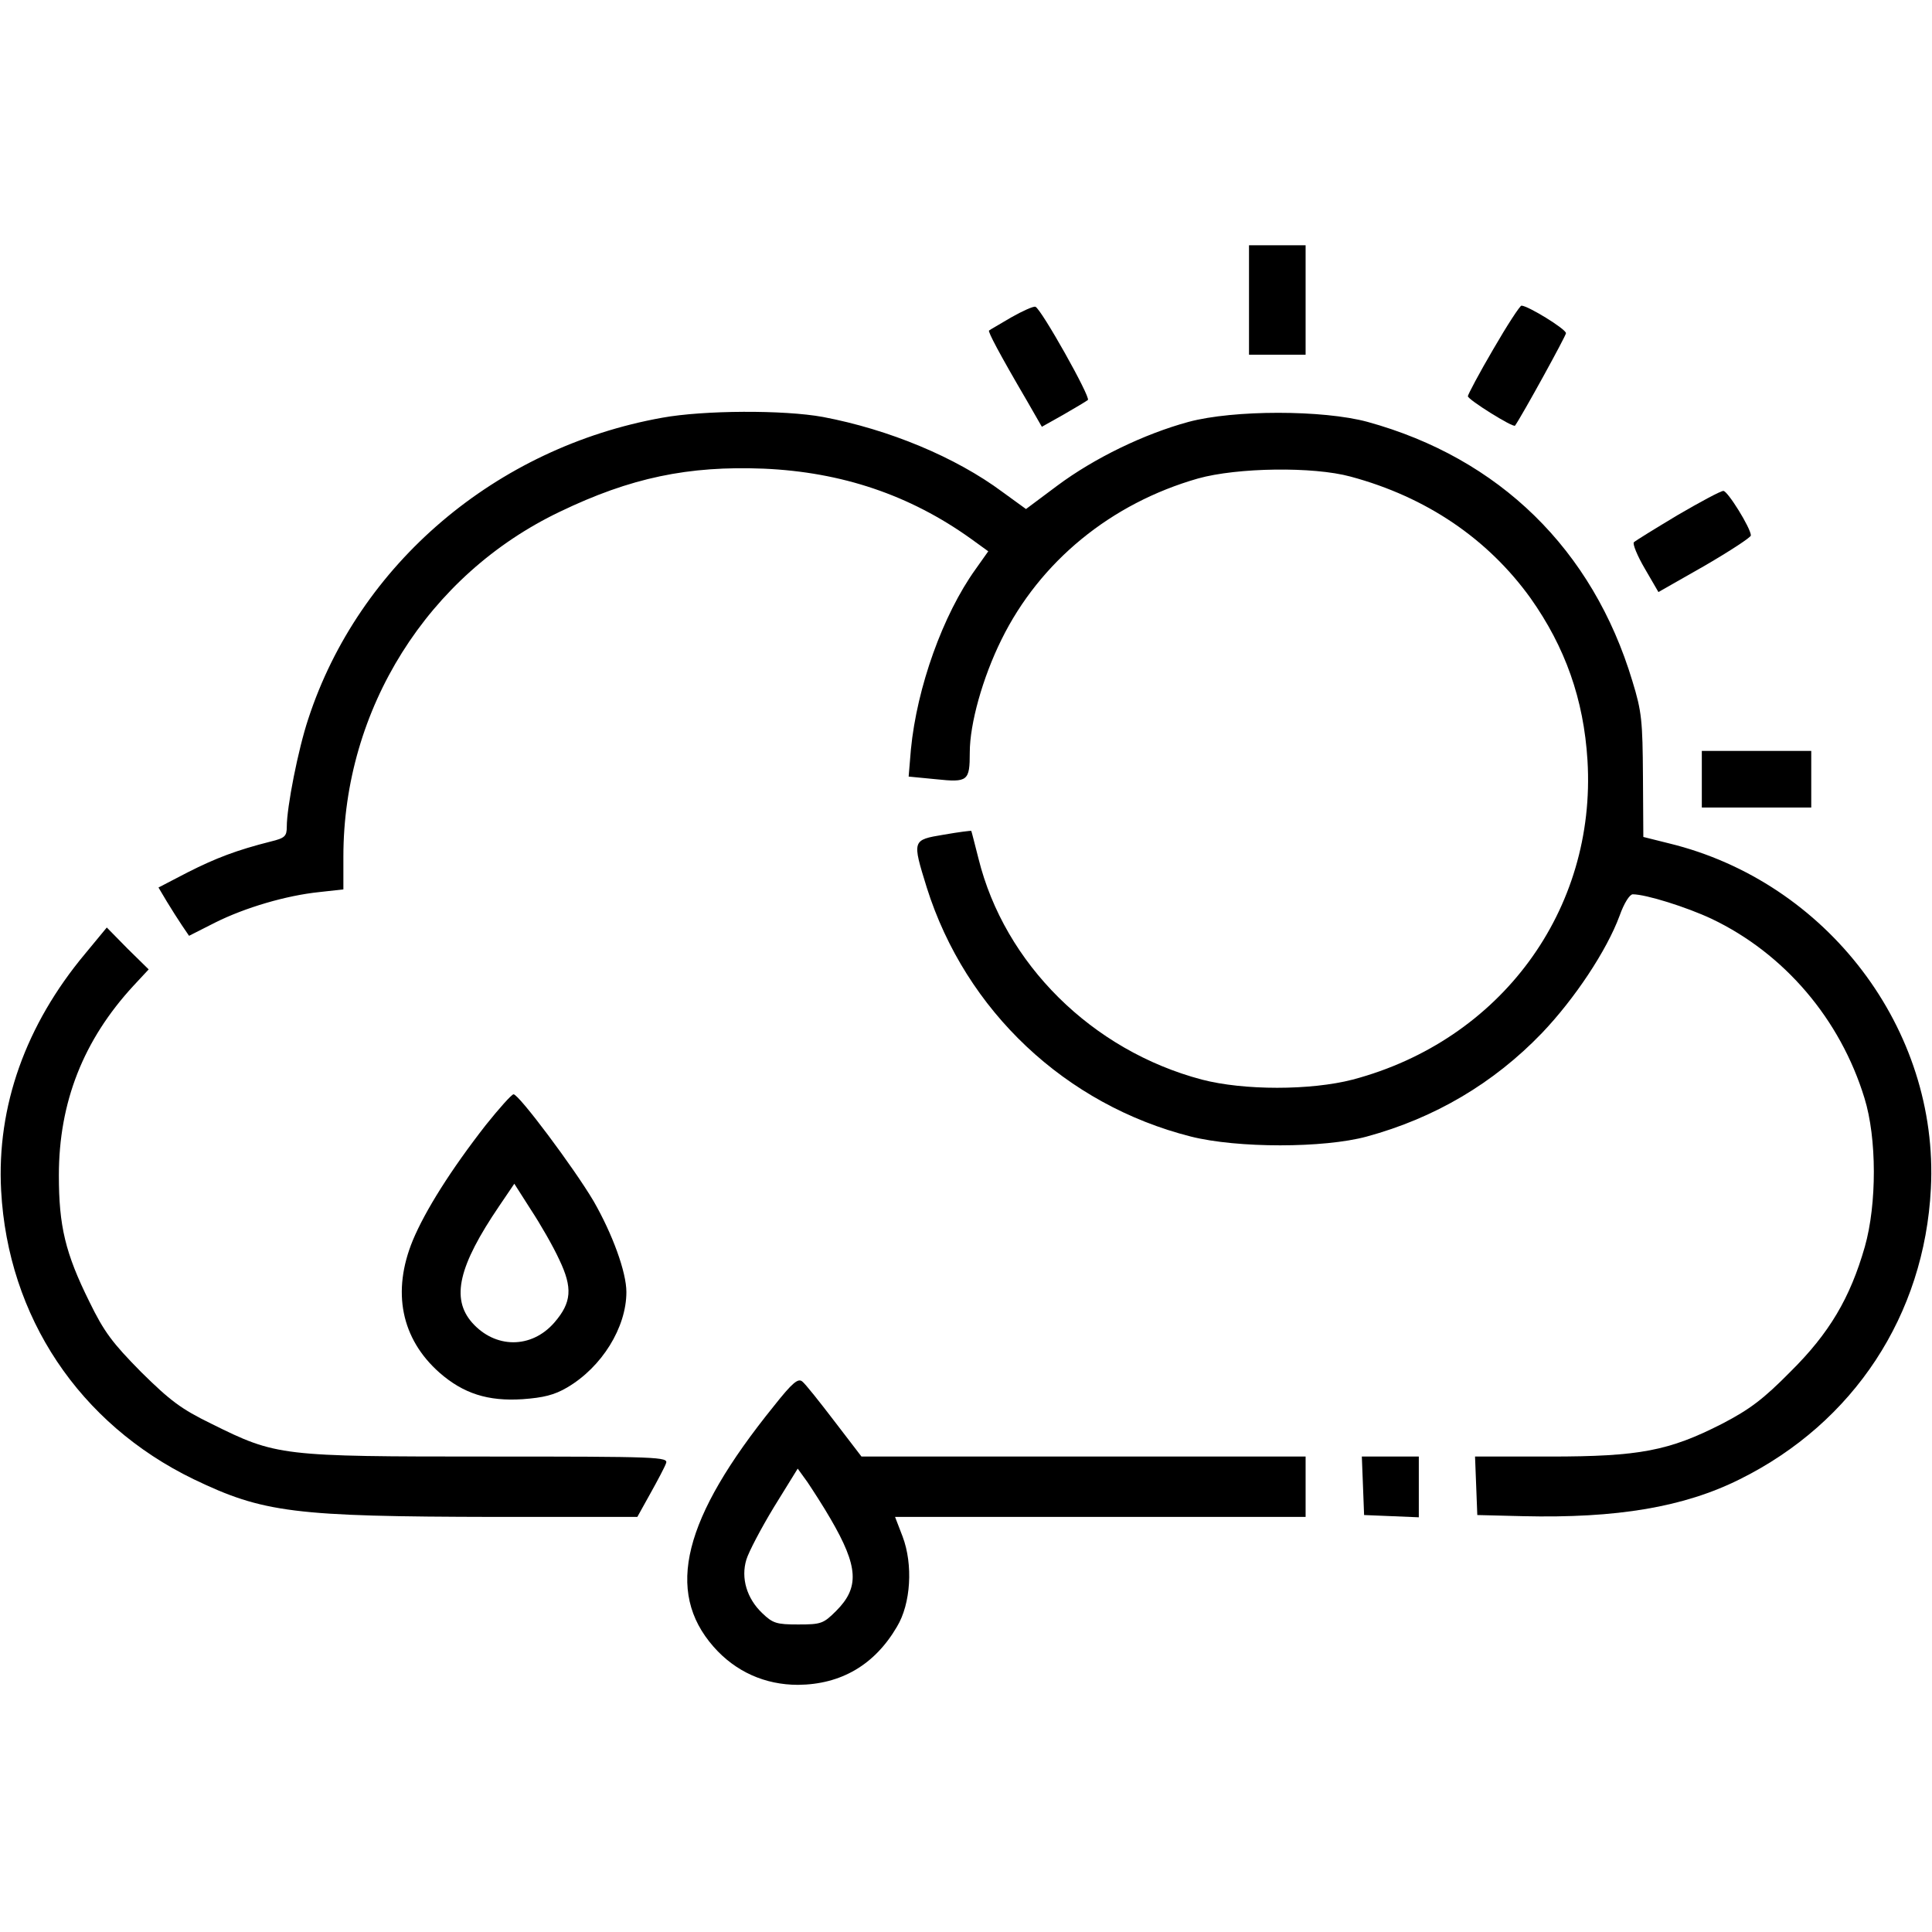
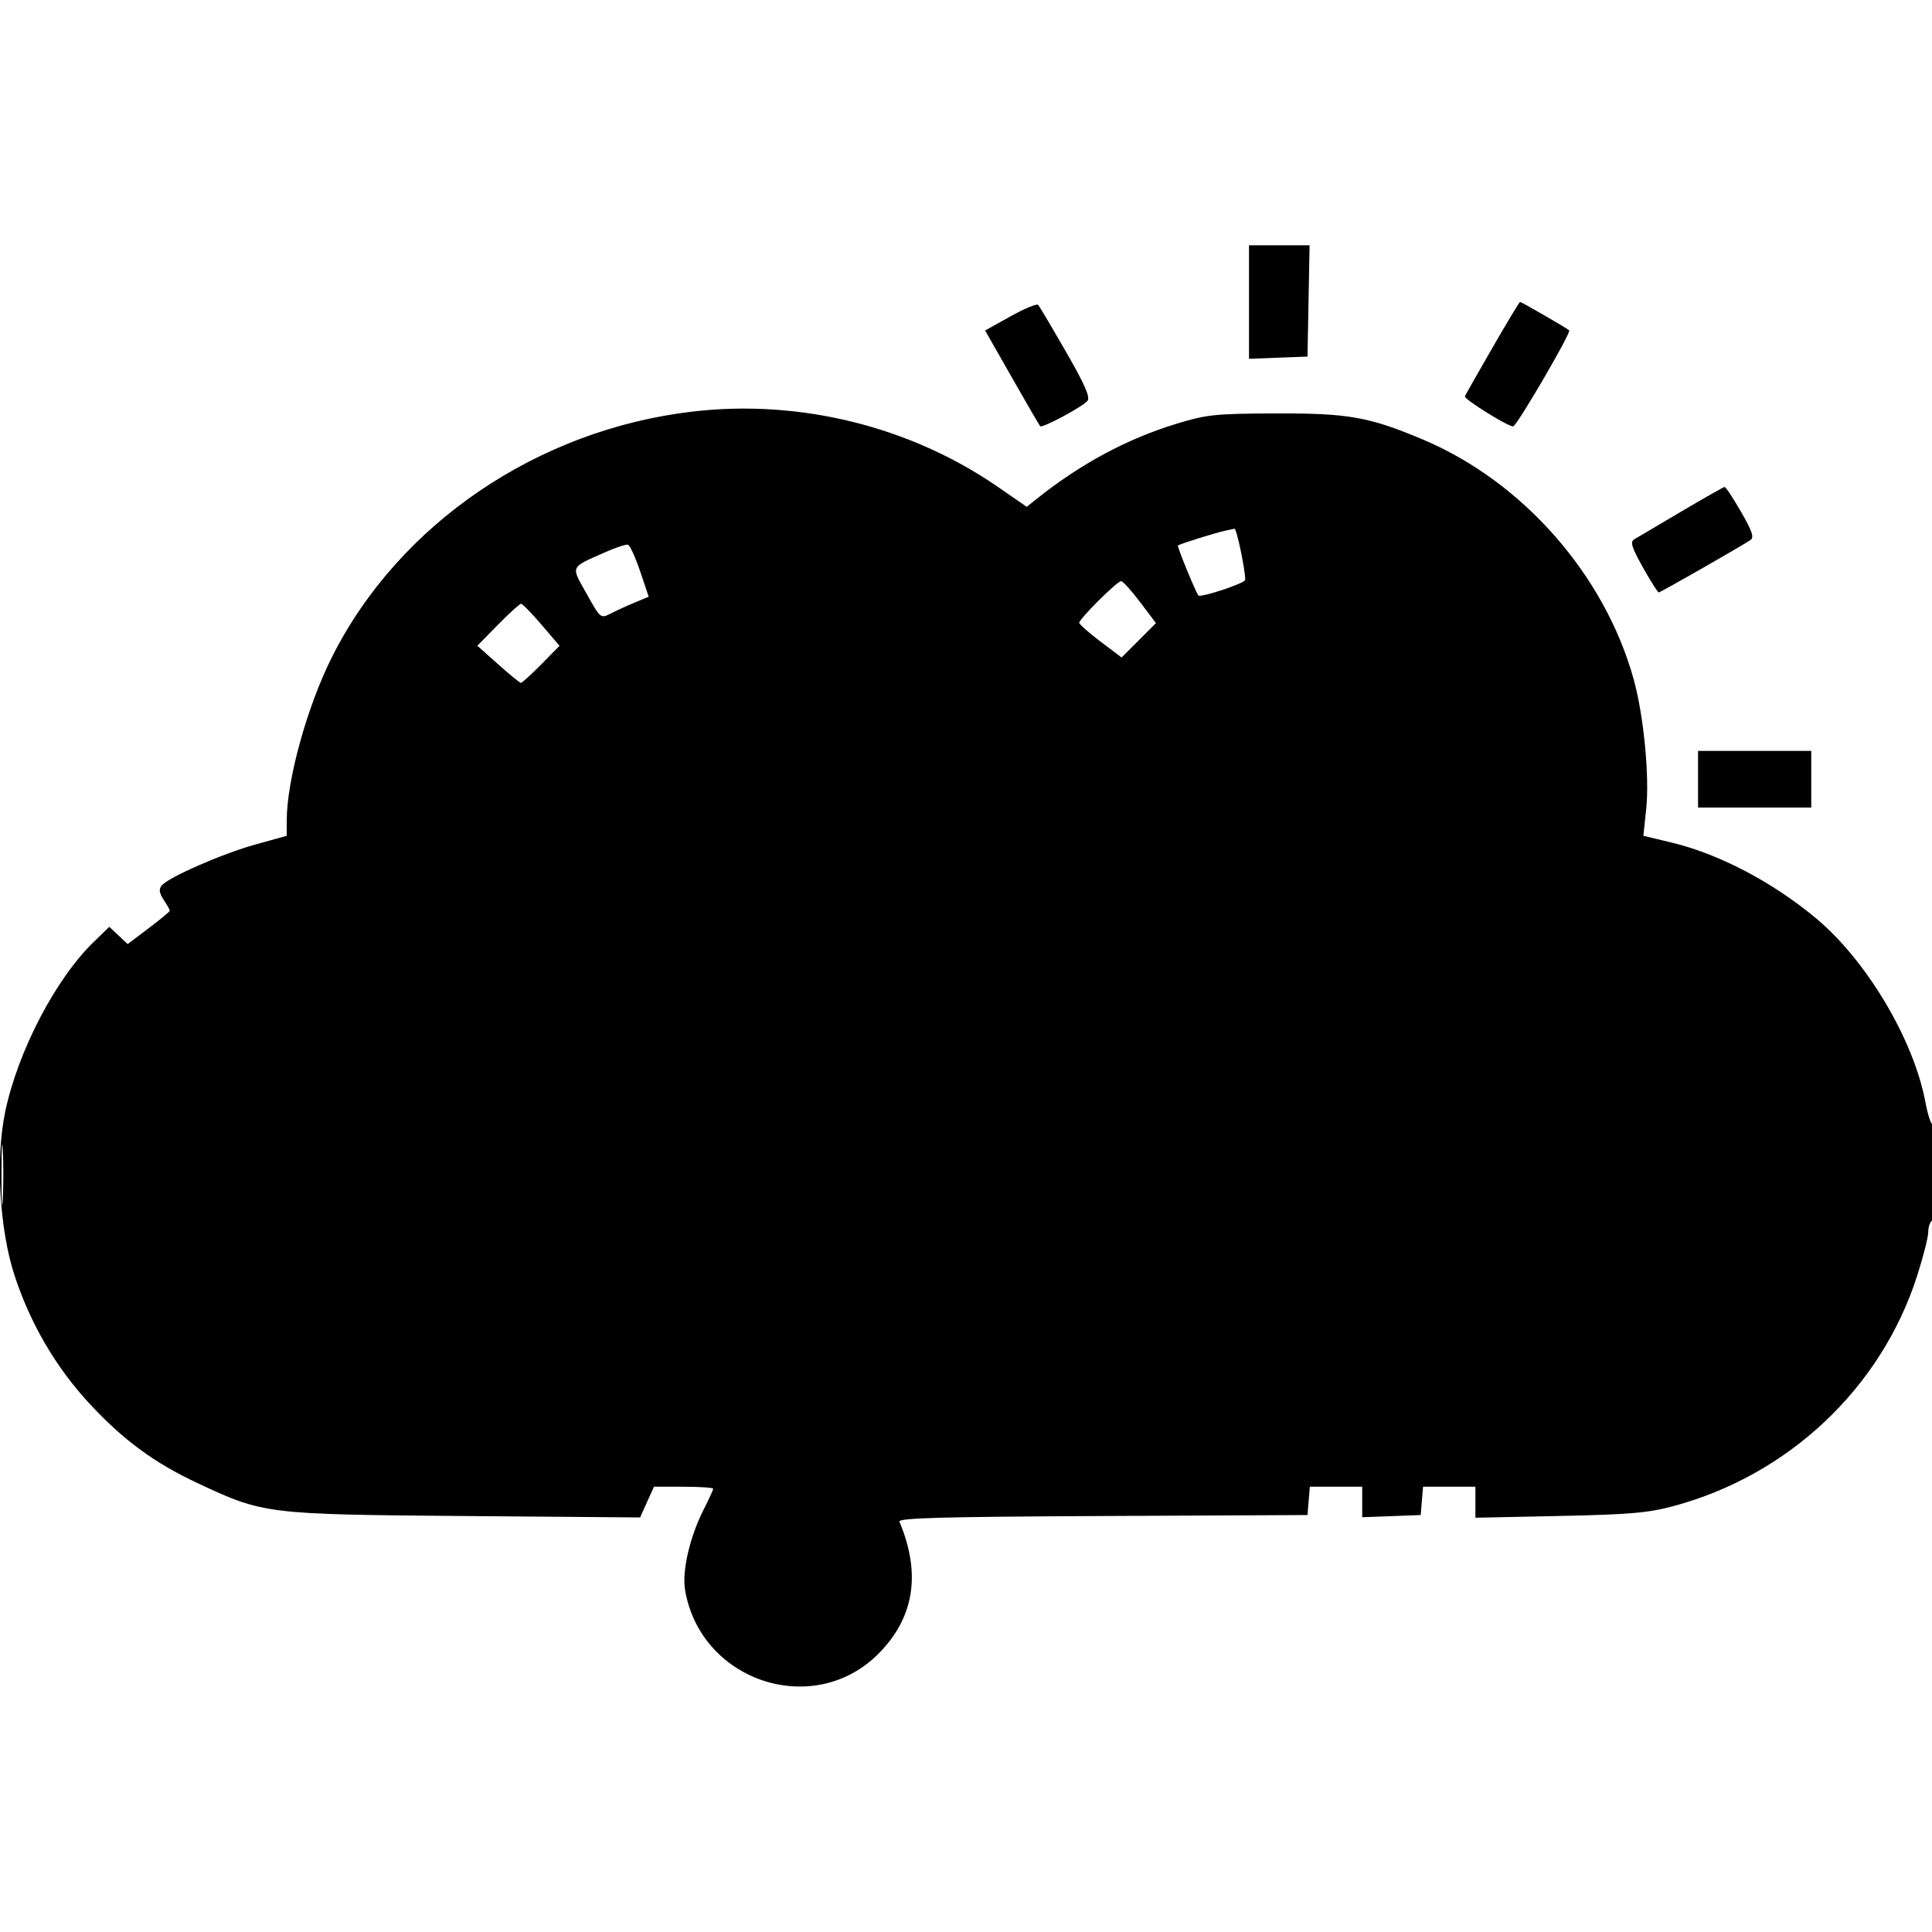
- <svg xmlns="http://www.w3.org/2000/svg" version="1.0" width="512pt" height="512pt" viewBox="0 0 512 512" preserveAspectRatio="xMidYMid meet">
-   <g transform="translate(0,512) scale(0.1,-0.1)" fill="#000000" stroke="none">
-     <path d="M3310 4325 l0 -145 75 0 75 0 0 145 0 145 -75 0 -75 0 0 -145z" />
-     <path d="M2680 4279 c-30 -18 -57 -33 -59 -35 -3 -3 26 -59 101 -187 l39 -68 57 32 c31 18 60 35 65 39 8 7 -124 242 -139 247 -5 2 -34 -11 -64 -28z" />
-     <path d="M3957 4194 c-37 -63 -67 -120 -67 -124 0 -9 120 -84 125 -78 19 27 135 238 135 245 0 11 -101 73 -118 73 -4 0 -38 -52 -75 -116z" />
-     <path d="M1755 4013 c-441 -79 -804 -388 -938 -798 -27 -81 -57 -234 -57 -286 0 -25 -5 -30 -42 -39 -91 -23 -146 -44 -221 -82 l-77 -40 22 -37 c12 -20 30 -48 40 -63 l19 -28 69 35 c80 40 189 72 277 81 l63 7 0 87 c0 391 224 747 574 914 187 90 340 122 540 114 207 -9 387 -70 548 -185 l47 -34 -34 -48 c-86 -120 -155 -312 -171 -477 l-6 -72 72 -7 c85 -9 90 -5 90 71 0 76 34 198 84 299 102 207 290 361 521 427 104 29 305 32 404 5 201 -54 364 -165 477 -322 92 -130 141 -268 151 -430 24 -397 -230 -742 -622 -846 -112 -29 -289 -29 -400 0 -291 77 -523 307 -592 586 -10 39 -18 71 -19 73 -1 1 -33 -3 -73 -10 -84 -14 -84 -14 -45 -140 103 -327 368 -576 700 -660 123 -31 352 -31 466 0 180 49 336 141 464 274 87 91 172 219 206 311 12 34 27 57 35 57 35 0 143 -34 209 -65 193 -92 341 -266 405 -475 33 -106 33 -281 1 -394 -39 -136 -94 -229 -197 -331 -72 -73 -108 -100 -181 -138 -141 -72 -219 -87 -457 -87 l-198 0 3 -77 3 -78 120 -3 c250 -6 428 24 576 98 302 150 489 435 506 770 22 422 -275 813 -694 915 l-68 17 -1 161 c-1 146 -3 171 -28 252 -105 349 -353 591 -702 687 -118 32 -355 32 -474 0 -118 -32 -250 -96 -348 -169 l-83 -62 -62 45 c-125 93 -302 166 -476 199 -104 19 -316 18 -426 -2z" />
-     <path d="M4446 3755 c-60 -36 -112 -68 -116 -72 -4 -4 9 -36 29 -70 l36 -62 123 70 c67 39 122 75 122 80 0 19 -62 119 -73 118 -7 0 -61 -29 -121 -64z" />
-     <path d="M4510 3055 l0 -75 145 0 145 0 0 75 0 75 -145 0 -145 0 0 -75z" />
-     <path d="M226 2593 c-158 -189 -235 -405 -223 -628 18 -335 207 -618 510 -765 185 -89 266 -99 799 -100 l377 0 35 63 c19 34 38 70 41 79 7 17 -20 18 -472 18 -549 0 -560 1 -733 87 -80 39 -109 61 -186 137 -76 77 -98 106 -137 186 -64 129 -81 201 -81 335 0 194 65 359 198 503 l40 43 -56 55 -55 56 -57 -69z" />
-     <path d="M1287 2138 c-92 -118 -160 -226 -193 -305 -56 -136 -31 -261 71 -351 63 -55 128 -76 220 -70 55 4 84 11 118 31 92 54 157 159 157 253 0 53 -37 154 -87 241 -52 88 -198 283 -212 283 -5 0 -38 -37 -74 -82z m195 -356 c36 -75 33 -114 -13 -167 -61 -70 -157 -69 -218 0 -56 64 -36 150 72 309 l40 59 44 -69 c25 -38 59 -97 75 -132z" />
-     <path d="M2051 1394 c-241 -298 -289 -491 -160 -638 58 -66 136 -101 224 -101 114 1 203 53 262 154 37 61 43 165 15 239 l-20 52 544 0 544 0 0 80 0 80 -589 0 -588 0 -72 94 c-39 51 -77 99 -85 105 -11 9 -26 -3 -75 -65z m150 -299 c74 -127 77 -182 15 -244 -34 -34 -40 -36 -101 -36 -57 0 -67 3 -95 30 -41 39 -57 93 -42 142 6 20 39 83 73 139 l63 102 26 -36 c14 -21 42 -64 61 -97z" />
-     <path d="M3612 1183 l3 -78 73 -3 72 -3 0 81 0 80 -75 0 -76 0 3 -77z" />
-   </g>
+ <svg xmlns="http://www.w3.org/2000/svg" width="512" height="512" viewBox="0 0 512 512" version="1.1">
+   <path d="M 331 80.042 L 331 95.084 338.750 94.792 L 346.500 94.500 346.777 79.750 L 347.053 65 339.027 65 L 331 65 331 80.042 M 267.783 83.842 L 261.068 87.587 268.159 100.044 C 272.059 106.895, 275.432 112.702, 275.656 112.948 C 276.192 113.539, 286.807 107.858, 288.184 106.243 C 288.980 105.310, 287.517 101.961, 282.506 93.243 C 278.794 86.784, 275.473 81.184, 275.127 80.799 C 274.780 80.413, 271.476 81.783, 267.783 83.842 M 395.500 92.177 C 391.650 98.862, 388.371 104.645, 388.213 105.027 C 387.911 105.758, 399.524 113, 400.997 113 C 401.918 113, 416.452 88.106, 415.858 87.544 C 415.265 86.982, 403.189 79.999, 402.832 80.011 C 402.649 80.017, 399.350 85.492, 395.500 92.177 M 183.630 109.060 C 142.510 113.834, 105.781 138.785, 88.037 174 C 81.436 187.099, 76.012 206.626, 75.992 217.360 L 75.985 221.500 67.742 223.784 C 58.958 226.219, 44.699 232.453, 42.868 234.659 C 42.046 235.649, 42.178 236.622, 43.382 238.460 C 44.272 239.818, 45 241.116, 45 241.345 C 45 241.573, 42.487 243.657, 39.416 245.975 L 33.832 250.191 31.401 247.907 L 28.970 245.623 24.895 249.562 C 14.737 259.378, 4.670 278.713, 1.344 294.792 C -1.213 307.159, -0.128 325.857, 3.851 338 C 8.060 350.843, 14.832 362.410, 23.785 372.048 C 32.734 381.680, 40.888 387.671, 52.373 393.053 C 69.863 401.250, 70.553 401.335, 123.067 401.761 L 169.634 402.139 171.469 398.069 L 173.304 394 181.152 394 C 185.468 394, 189 394.240, 189 394.533 C 189 394.827, 187.864 397.308, 186.475 400.049 C 182.805 407.292, 180.712 416.325, 181.546 421.321 C 185.595 445.567, 215.543 455.510, 232.737 438.316 C 242.282 428.770, 244.158 417.079, 238.360 403.259 C 237.950 402.281, 249.374 401.962, 292.170 401.759 L 346.500 401.500 346.810 397.750 L 347.121 394 354.060 394 L 361 394 361 398.042 L 361 402.084 368.750 401.792 L 376.500 401.500 376.810 397.750 L 377.121 394 384.060 394 L 391 394 391 398.109 L 391 402.217 413.250 401.750 C 431.869 401.359, 436.806 400.931, 443.500 399.131 C 474.025 390.922, 498.490 367.832, 508.018 338.238 C 509.658 333.144, 511 327.883, 511 326.547 C 511 325.211, 511.450 323.840, 512 323.500 C 513.204 322.756, 513.376 298, 512.177 298 C 511.724 298, 510.862 295.357, 510.261 292.127 C 507.182 275.572, 494.720 254.599, 481.297 243.384 C 469.742 233.730, 455.479 226.260, 442.860 223.254 L 435.500 221.500 436.251 214.500 C 437.175 205.898, 435.621 189.701, 432.947 180.051 C 425.267 152.337, 403.545 127.626, 377.054 116.467 C 362.788 110.458, 357.329 109.493, 338 109.565 C 321.947 109.624, 319.773 109.852, 311.712 112.321 C 298.625 116.330, 286.359 122.922, 274.799 132.159 L 272.098 134.317 264.532 129.088 C 241.266 113.003, 212.023 105.764, 183.630 109.060 M 445.500 135.594 C 439.450 139.170, 433.868 142.468, 433.095 142.924 C 431.959 143.594, 432.401 145.024, 435.394 150.377 C 437.431 154.019, 439.316 157, 439.583 157 C 440.031 157, 460.784 145.148, 463.850 143.142 C 464.921 142.441, 464.412 140.889, 461.387 135.629 C 459.290 131.983, 457.332 129.021, 457.037 129.046 C 456.742 129.072, 451.550 132.018, 445.500 135.594 M 324.500 140.680 C 321.895 141.264, 312.600 144.185, 312.160 144.558 C 311.900 144.779, 316.602 156.300, 317.560 157.790 C 318.030 158.521, 330 154.555, 330 153.668 C 330 150.896, 327.710 140.015, 327.147 140.116 C 326.791 140.180, 325.600 140.434, 324.500 140.680 M 160.500 146.295 C 150.925 150.528, 151.246 149.826, 155.451 157.346 C 159.131 163.926, 159.174 163.962, 161.828 162.596 C 163.298 161.840, 166.168 160.528, 168.207 159.680 L 171.915 158.138 169.635 151.378 C 168.381 147.660, 166.937 144.498, 166.427 144.352 C 165.917 144.205, 163.250 145.080, 160.500 146.295 M 291.143 159.143 C 288.314 161.971, 286 164.617, 286 165.023 C 286 165.428, 288.527 167.668, 291.616 170 L 297.233 174.241 301.787 169.687 L 306.341 165.133 302.138 159.566 C 299.826 156.505, 297.564 154, 297.110 154 C 296.657 154, 293.971 156.314, 291.143 159.143 M 131.966 165.563 L 126.500 171.126 132 176.031 C 135.025 178.729, 137.742 180.951, 138.038 180.968 C 138.333 180.986, 140.759 178.783, 143.428 176.073 L 148.280 171.147 143.519 165.573 C 140.900 162.508, 138.459 160, 138.094 160 C 137.730 160, 134.972 162.503, 131.966 165.563 M 450 206.500 L 450 214 465 214 L 480 214 480 206.500 L 480 199 465 199 L 450 199 450 206.500 M 0.389 311.500 C 0.390 318.650, 0.550 321.444, 0.742 317.708 C 0.935 313.973, 0.934 308.123, 0.739 304.708 C 0.545 301.294, 0.387 304.350, 0.389 311.500" stroke="none" fill="black" fill-rule="evenodd" />
</svg>
